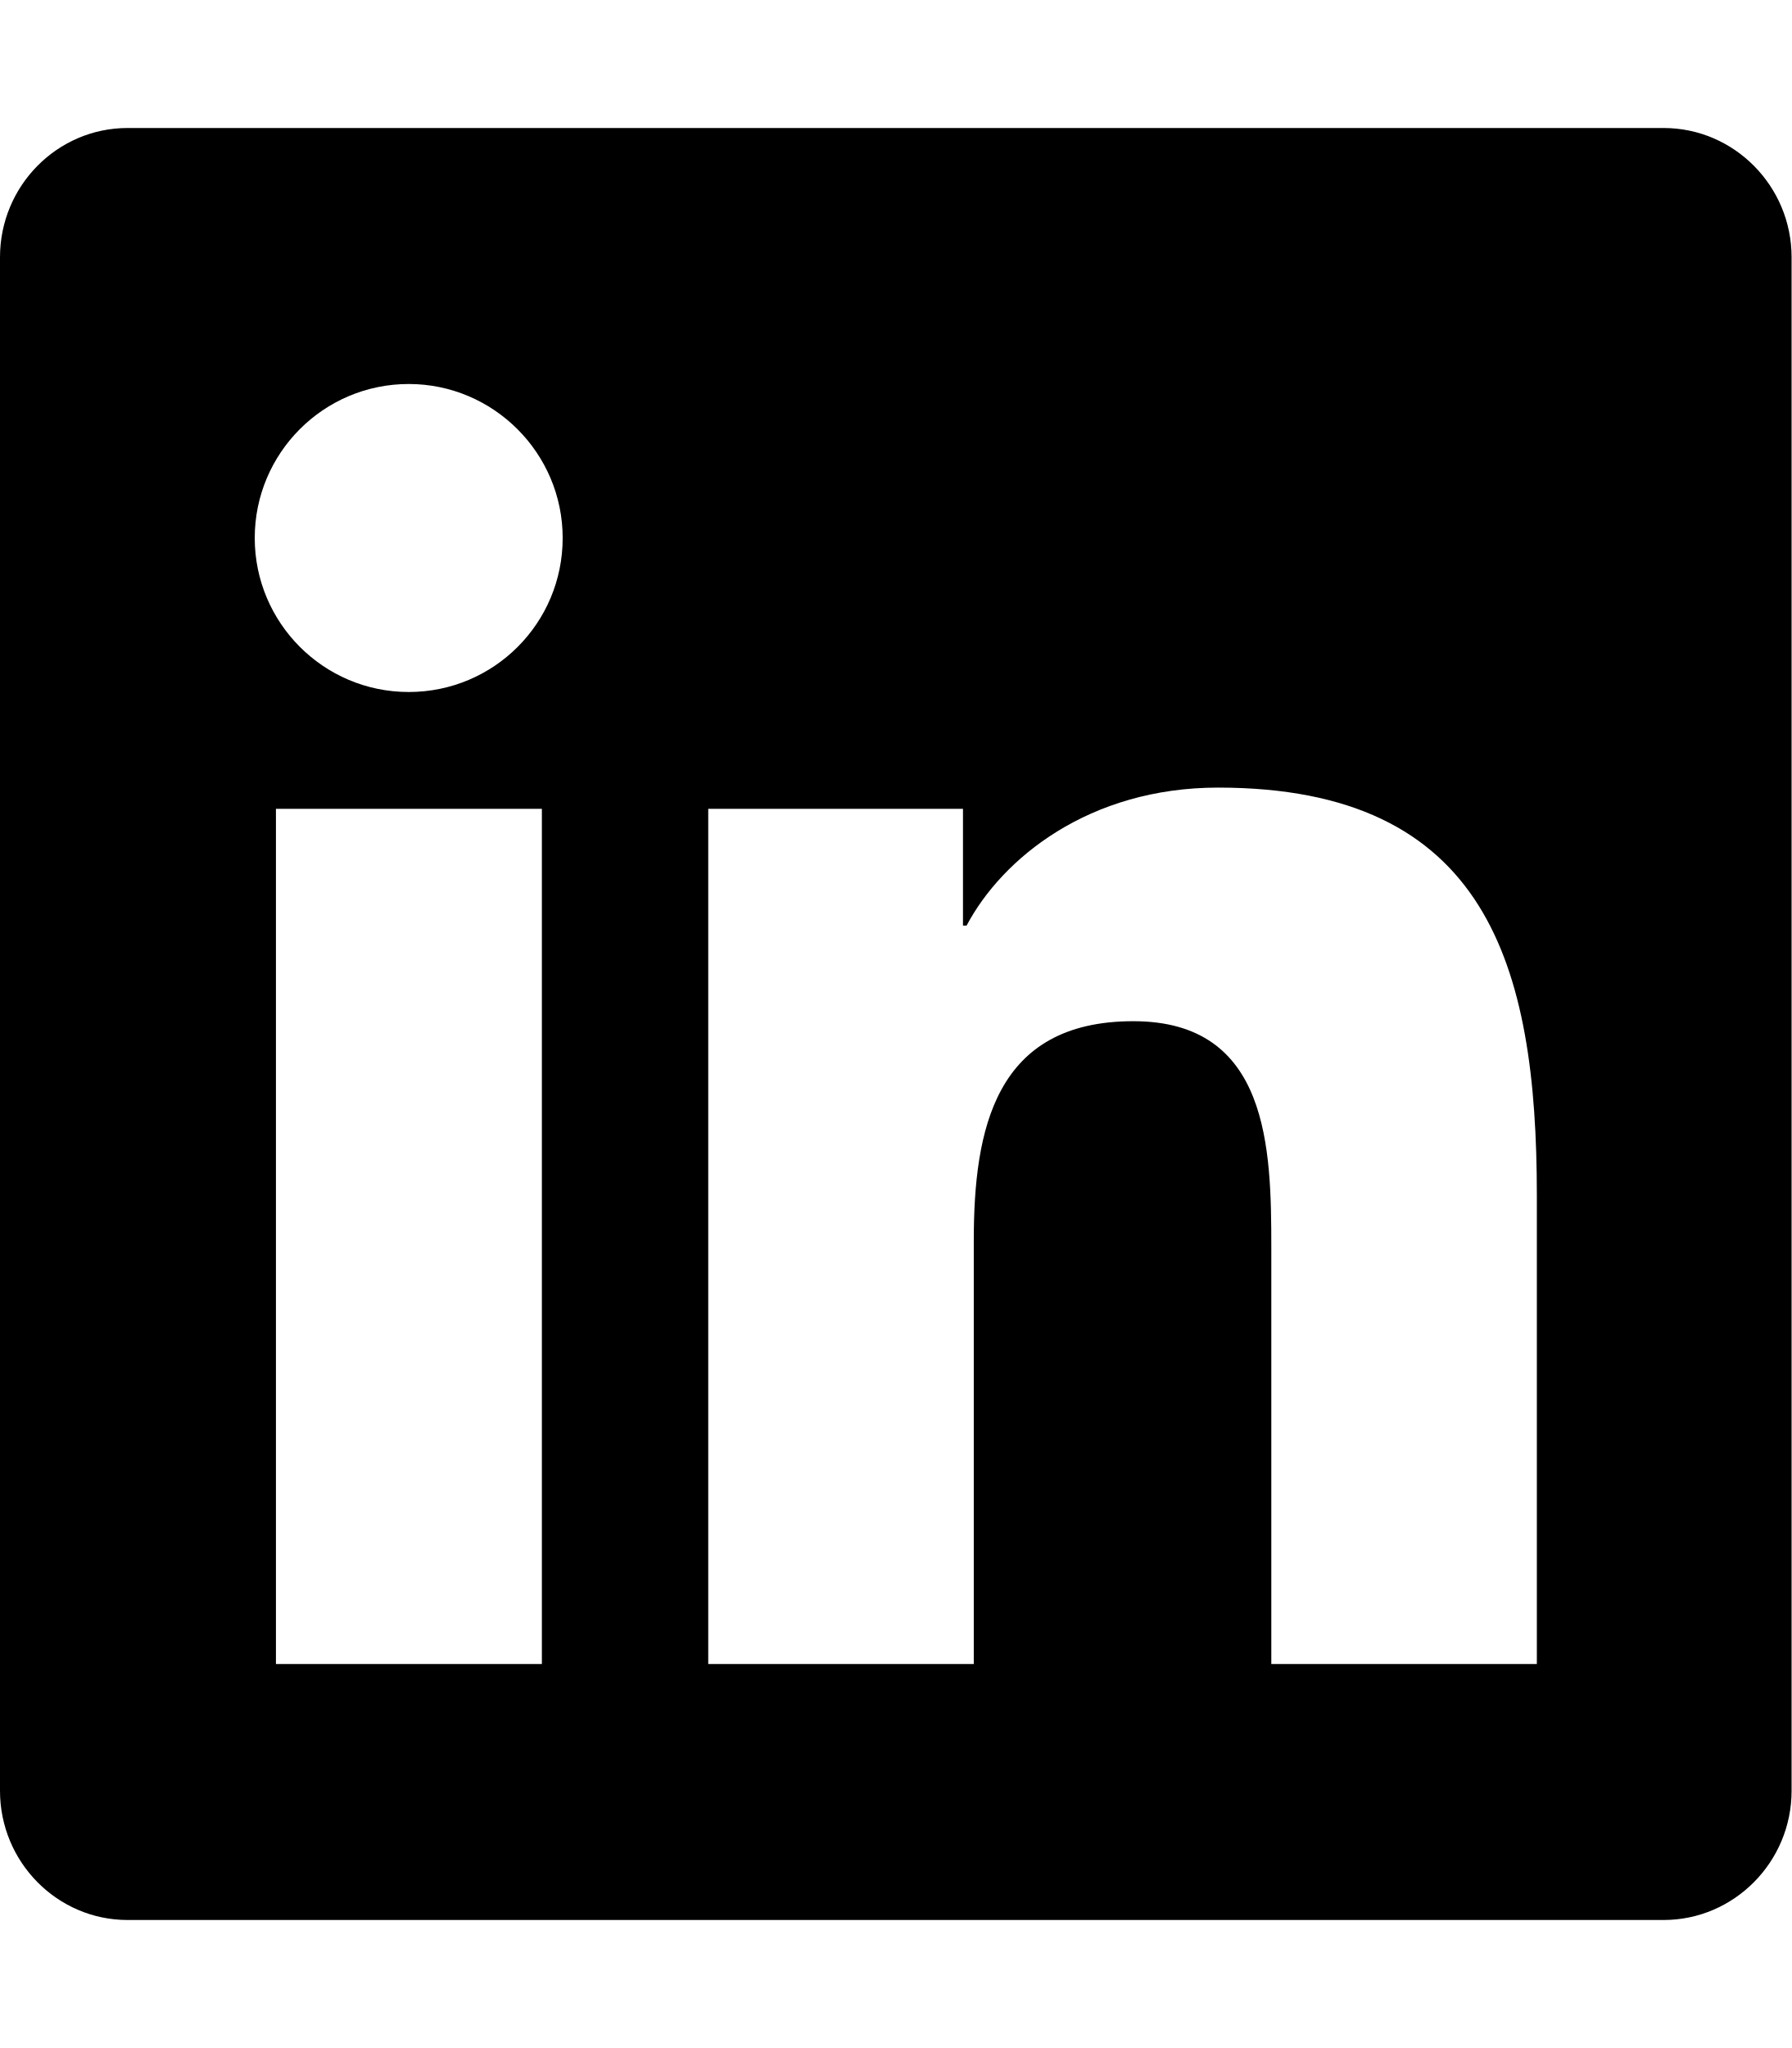
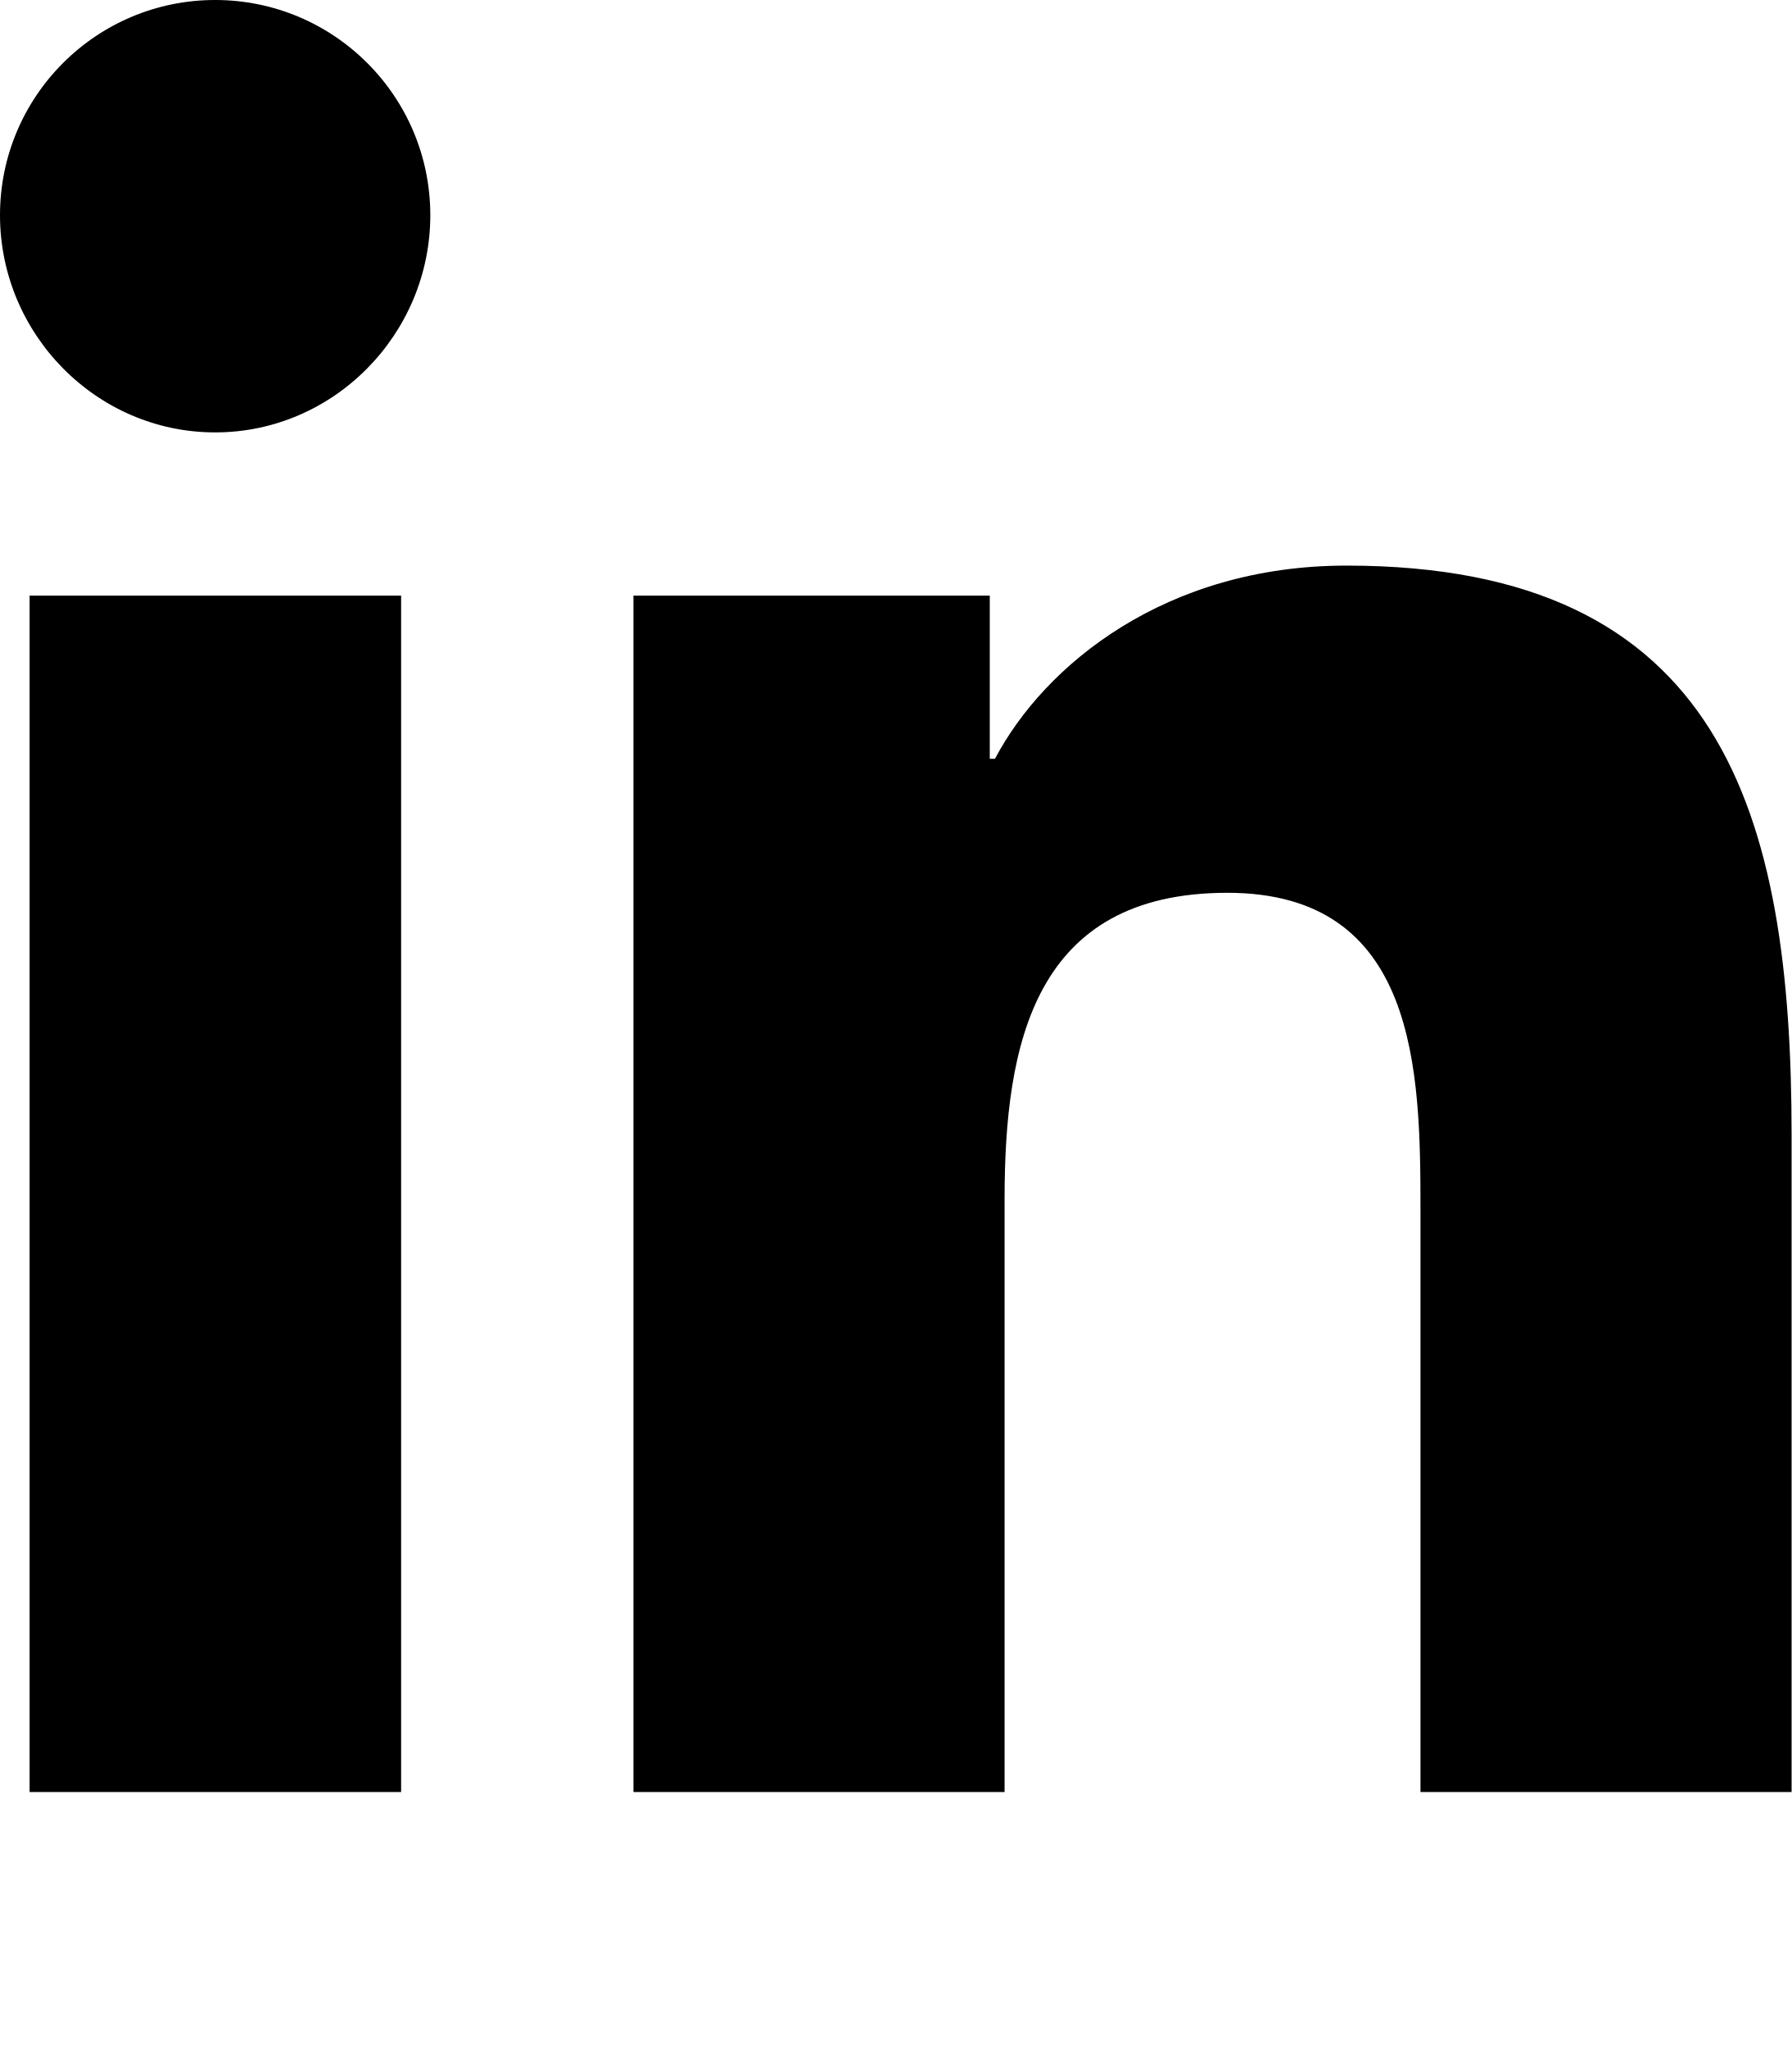
<svg xmlns="http://www.w3.org/2000/svg" viewBox="0 0 448 512" fill="currentColor">
-   <path d="M416 32H31.9C14.3 32 0 46.5 0 64.3v383.4C0 465.5 14.3 480 31.9 480H416c17.6 0 32-14.5 32-32.3V64.3c0-17.8-14.4-32.3-32-32.3zM135.4 416H69V202.2h66.5V416zm-33.2-243c-21.3 0-38.5-17.3-38.5-38.5S80.9 96 102.2 96c21.2 0 38.5 17.3 38.5 38.5 0 21.3-17.2 38.5-38.5 38.5zm282.1 243h-66.4V312c0-24.8-.5-56.7-34.5-56.7-34.6 0-39.9 27-39.9 54.9V416h-66.4V202.2h63.7v29.2h.9c8.9-16.8 30.6-34.5 62.9-34.5 67.2 0 79.7 44.3 79.7 101.9V416z" />
+   <path d="M100.3 448H7.4V148.9h92.9zM53.8 108.1C24.1 108.1 0 83.5 0 53.8a53.8 53.8 0 0 1 107.6 0c0 29.7-24.1 54.3-53.8 54.3zM447.9 448h-92.7V302.4c0-34.7-.7-79.2-48.3-79.2-48.3 0-55.7 37.7-55.7 76.7V448h-92.8V148.9h89.1v40.8h1.3c12.4-23.5 42.7-48.3 87.9-48.3 94 0 111.3 61.9 111.3 142.3V448z" />
</svg>
